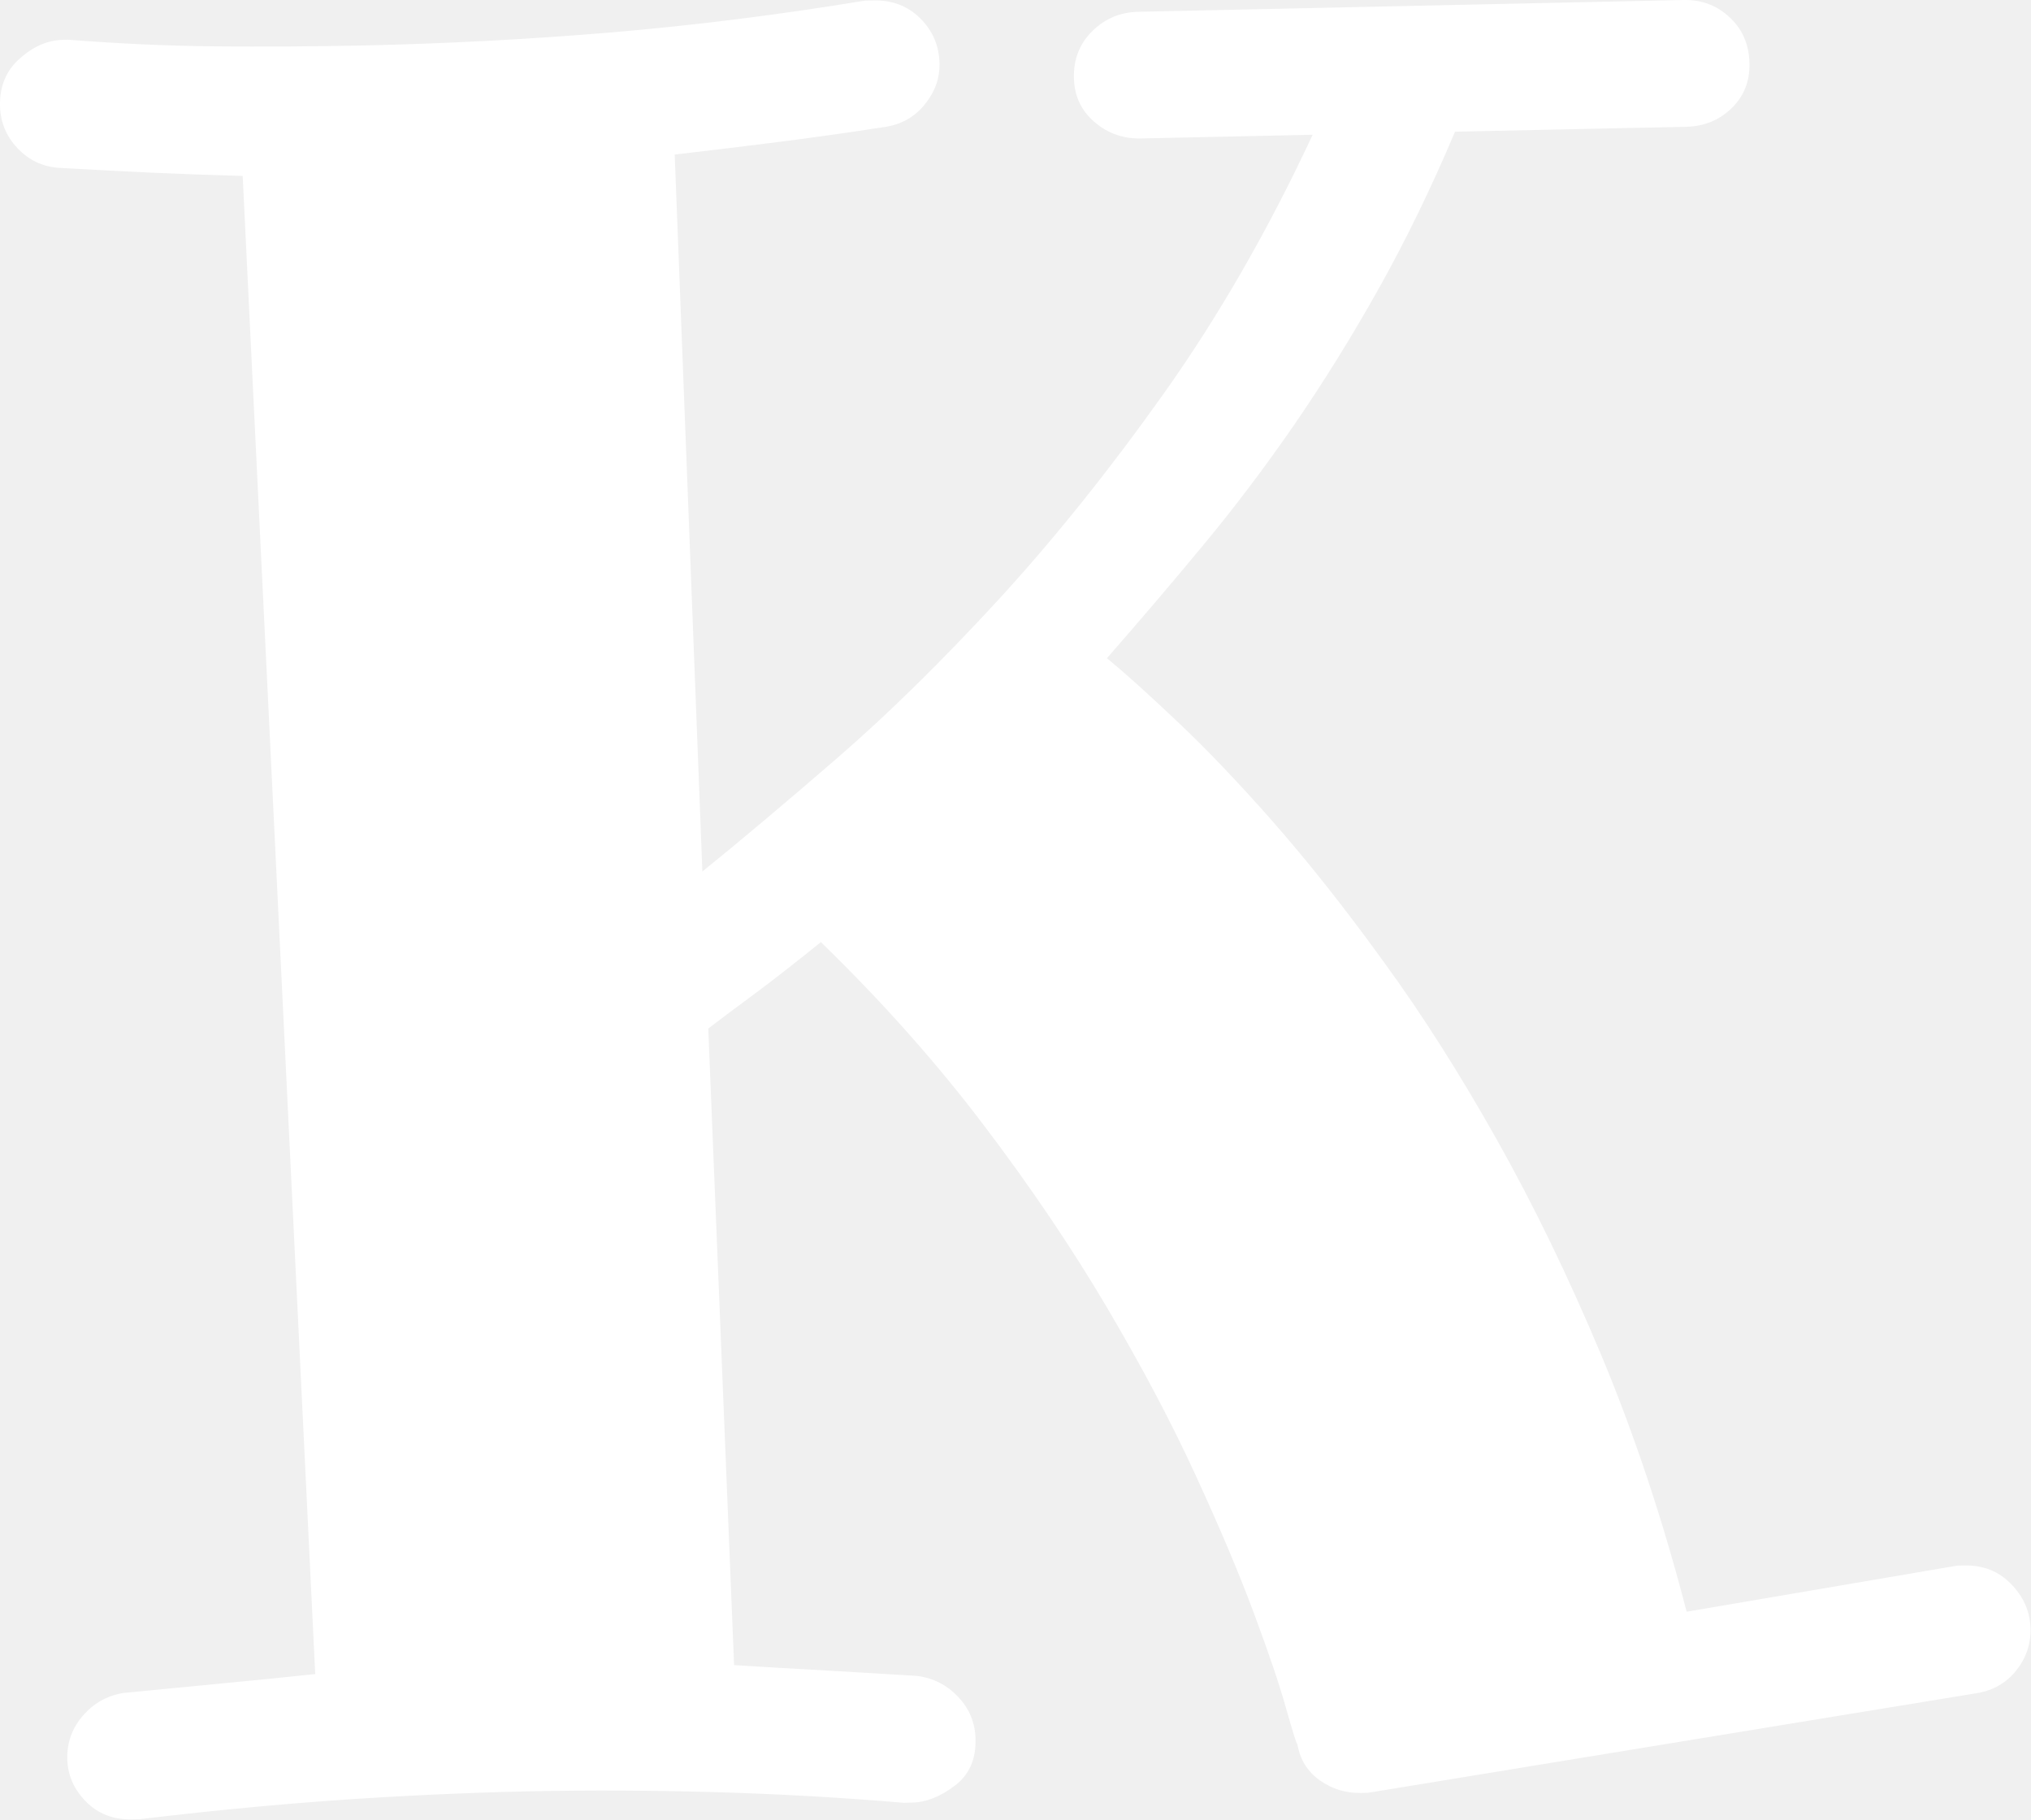
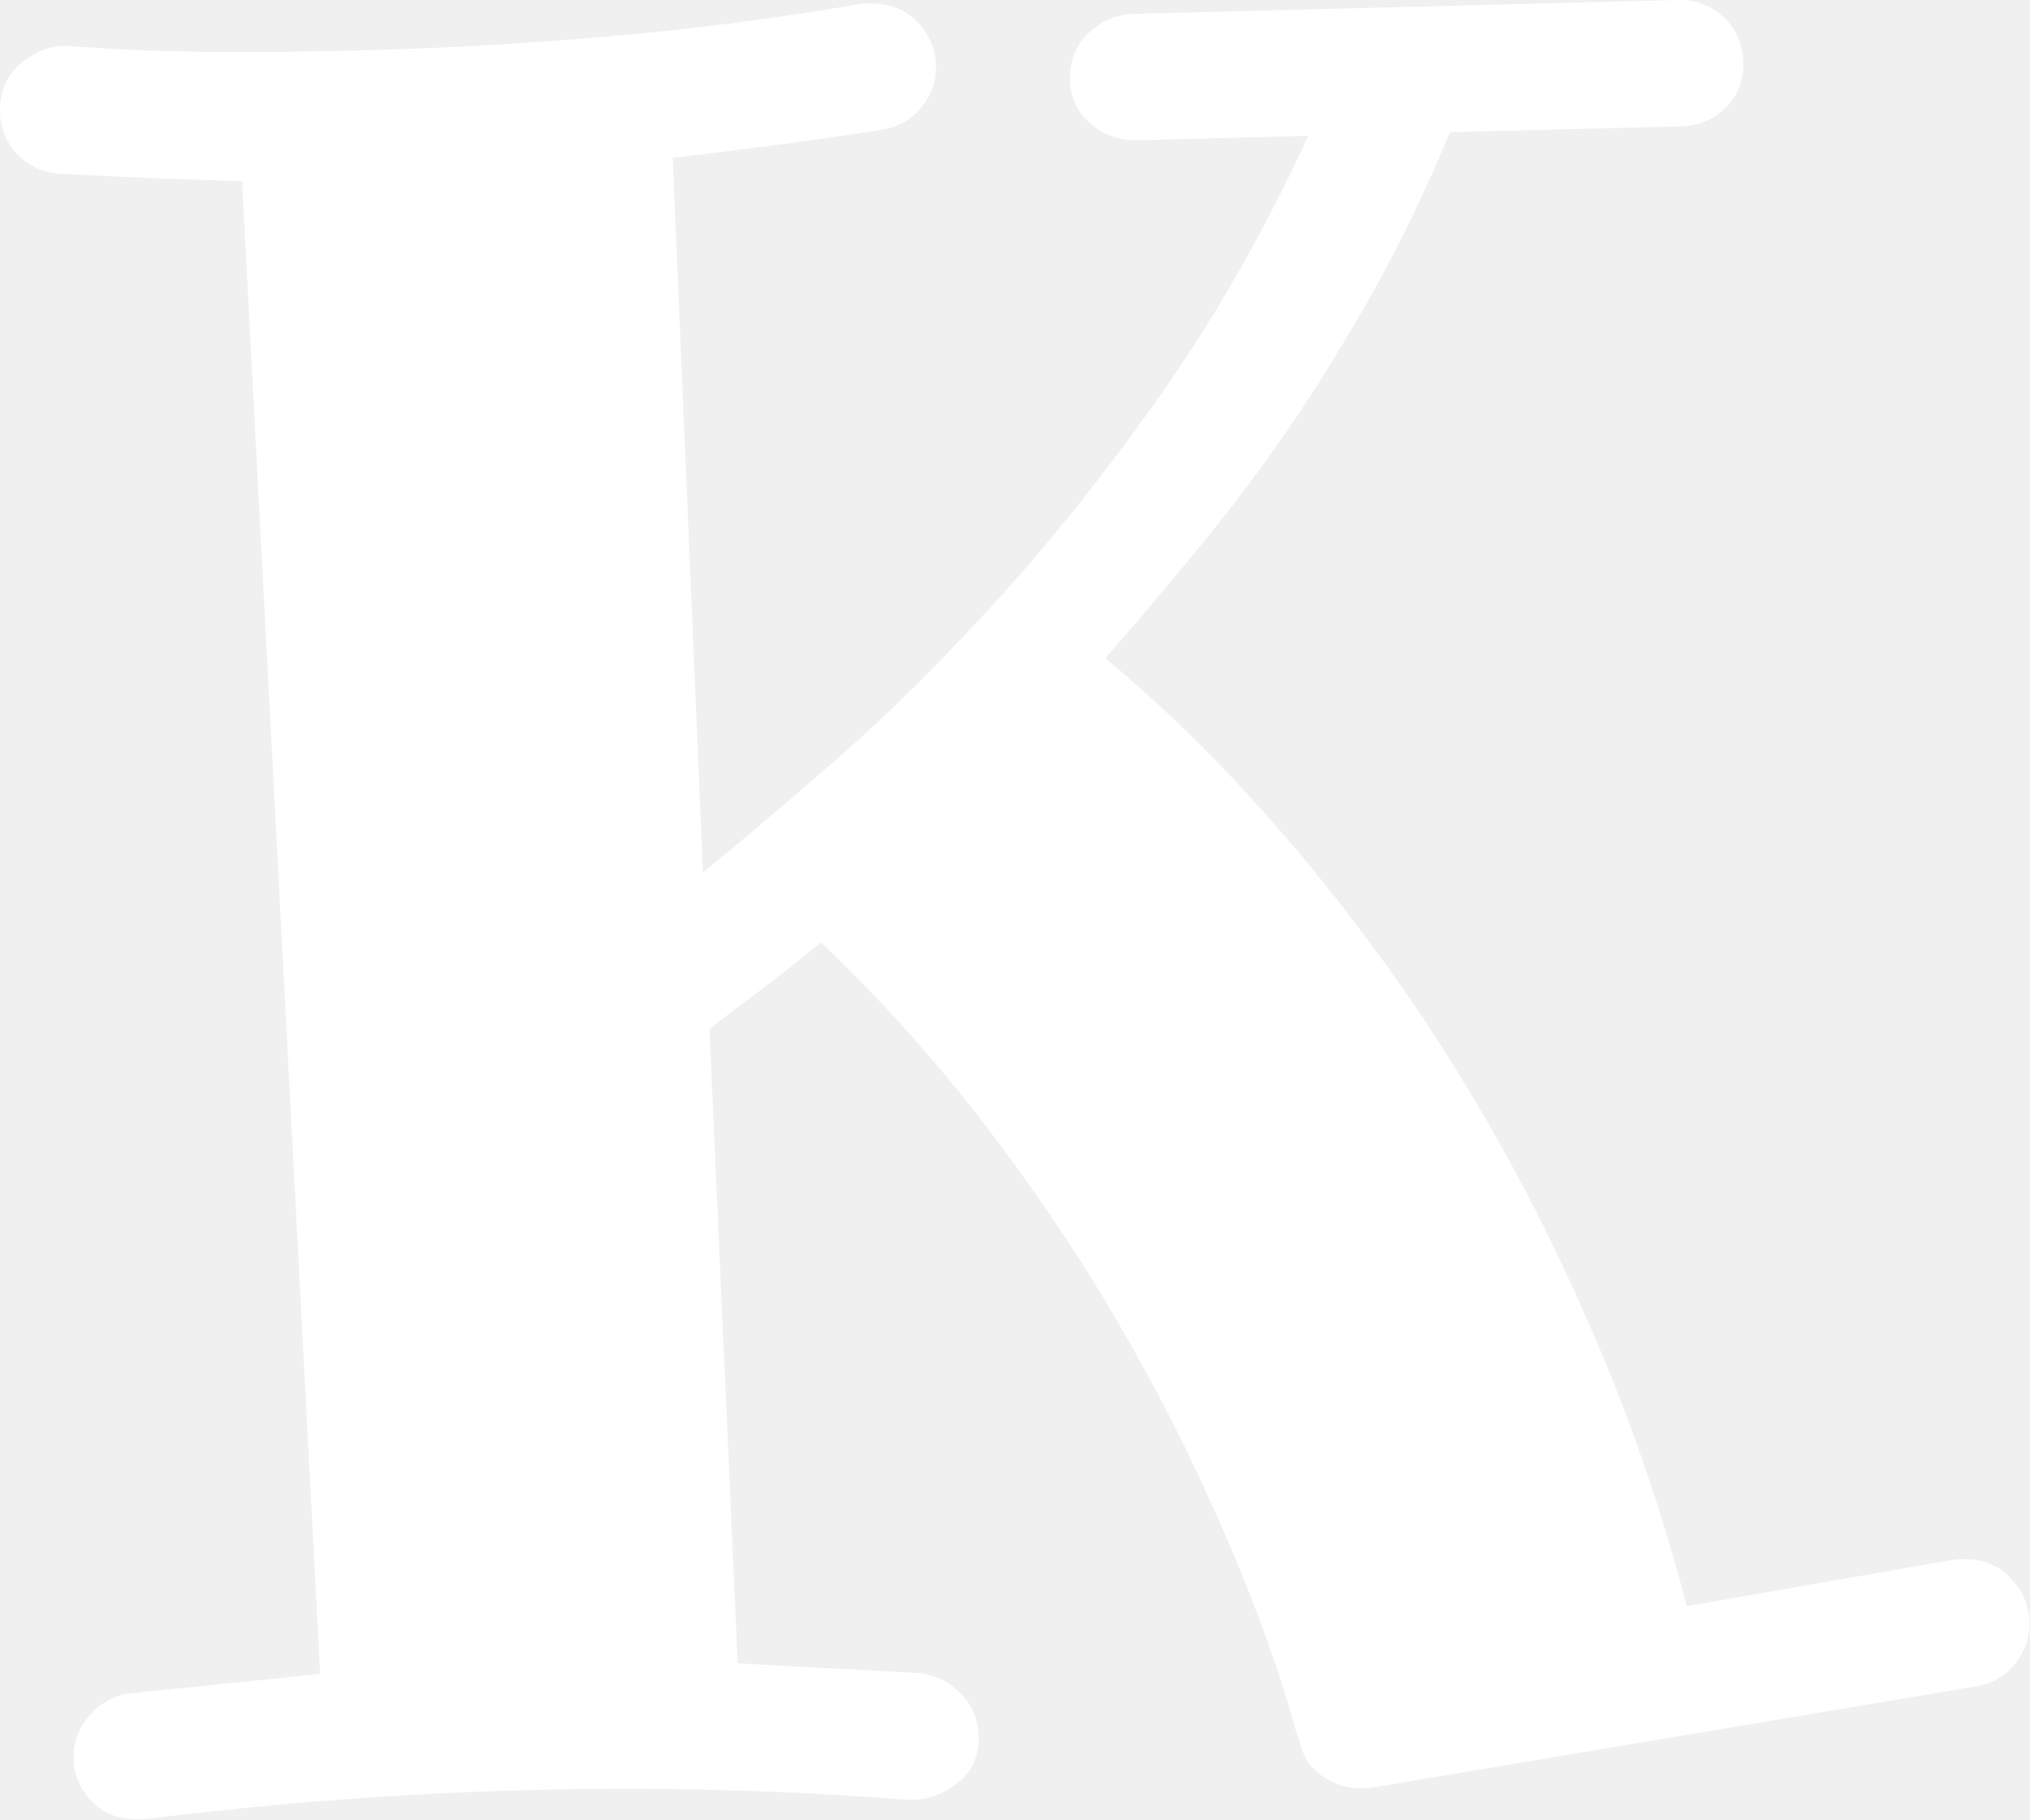
- <svg xmlns="http://www.w3.org/2000/svg" viewBox="0 0 165.2 148.0" width="165.2" height="148.0" role="img" aria-hidden="true">
-   <path fill="#fff" fill-rule="nonzero" d="M165.16 132.46C165.19 133.72 164.8 134.86 163.99 135.87C163.19 136.87 162.13 137.48 160.82 137.7L111.25 145.81L110.67 145.82C109.47 145.84 108.36 145.5 107.36 144.8C106.36 144.09 105.75 143.12 105.53 141.87C105.45 141.8 105.14 140.82 104.6 138.91C104.07 137.01 103.2 134.45 102.01 131.25C100.82 128.04 99.24 124.3 97.27 120.02C95.3 115.72 92.89 111.17 90.04 106.34C87.19 101.51 83.85 96.56 80.01 91.5C76.17 86.43 71.76 81.47 66.77 76.62C64.75 78.25 62.97 79.65 61.4 80.81C59.84 81.96 58.58 82.91 57.61 83.65L59.71 135.42C62.16 135.58 64.64 135.72 67.15 135.86C69.66 136 72.14 136.15 74.58 136.3C75.91 136.47 77.03 137.04 77.94 138.01C78.85 138.97 79.32 140.12 79.35 141.44C79.39 143.1 78.82 144.36 77.65 145.24C76.48 146.12 75.33 146.58 74.22 146.6L73.51 146.62C68.56 146.2 63.52 145.91 58.39 145.76C53.26 145.61 48.1 145.58 42.89 145.69C37.6 145.81 32.34 146.06 27.09 146.43C21.85 146.81 16.6 147.32 11.33 147.96L10.73 147.97C9.21 148 7.96 147.51 6.98 146.51C6 145.51 5.5 144.35 5.47 143.03C5.45 141.71 5.87 140.54 6.74 139.54C7.61 138.53 8.7 137.91 10.02 137.69C12.71 137.43 15.37 137.17 17.97 136.92C20.58 136.67 23.13 136.42 25.64 136.15L19.74 14.31C17.23 14.24 14.74 14.15 12.26 14.04C9.77 13.92 7.28 13.79 4.76 13.65C3.44 13.55 2.32 13.01 1.41 12.04C0.5 11.07 0.03 9.92 0 8.6C-0.03 7.02 0.5 5.73 1.61 4.76C2.71 3.77 3.89 3.26 5.14 3.24L5.54 3.23C9.51 3.54 13.48 3.73 17.44 3.77C21.41 3.81 25.43 3.78 29.52 3.7C36.25 3.55 43.02 3.2 49.81 2.63C56.6 2.05 63.45 1.19 70.36 0.05L71.07 0.04C72.58 0 73.84 0.49 74.85 1.49C75.86 2.49 76.39 3.72 76.42 5.18C76.44 6.37 76.05 7.46 75.24 8.47C74.44 9.47 73.39 10.09 72.07 10.31C69.11 10.77 66.21 11.18 63.37 11.54C60.54 11.9 57.71 12.24 54.88 12.57L57.13 70.88C60.24 68.37 63.89 65.29 68.08 61.67C72.26 58.05 76.62 53.76 81.17 48.82C85.72 43.87 90.22 38.25 94.68 31.98C99.13 25.71 103.16 18.7 106.77 10.96L92.8 11.26C91.35 11.29 90.08 10.84 89.01 9.91C87.93 8.98 87.38 7.78 87.35 6.32C87.32 4.81 87.82 3.54 88.85 2.53C89.88 1.51 91.13 0.99 92.58 0.96L136.95 0C138.41 -0.03 139.65 0.44 140.69 1.41C141.73 2.38 142.27 3.63 142.3 5.14C142.34 6.6 141.85 7.82 140.85 8.8C139.85 9.77 138.63 10.27 137.18 10.31L118.35 10.71C116.41 15.31 114.33 19.57 112.14 23.48C109.95 27.39 107.66 31.07 105.29 34.52C102.91 37.97 100.44 41.24 97.87 44.34C95.3 47.44 92.69 50.5 90.04 53.53C91.52 54.75 93.44 56.48 95.79 58.71C98.15 60.93 100.76 63.67 103.61 66.91C106.45 70.15 109.42 73.9 112.51 78.17C115.62 82.43 118.68 87.23 121.69 92.58C124.71 97.93 127.56 103.81 130.25 110.22C132.93 116.64 135.25 123.59 137.19 131.08L159.21 127.33L159.81 127.32C161.32 127.29 162.58 127.79 163.59 128.84C164.6 129.87 165.13 131.08 165.16 132.46ZM165.16 132.46" />
+ <svg xmlns="http://www.w3.org/2000/svg" viewBox="0 0 172.4 154.5" width="172.4" height="154.5" role="img" aria-hidden="true">
+   <path fill="#fff" fill-rule="nonzero" d="M172.35 137.71C172.38 139.02 171.98 140.2 171.15 141.26C170.32 142.31 169.22 142.95 167.86 143.18L116.31 151.83L115.7 151.84C114.46 151.87 113.32 151.53 112.28 150.8C111.23 150.07 110.59 149.05 110.36 147.75C110.27 147.68 109.95 146.65 109.39 144.68C108.82 142.7 107.91 140.04 106.65 136.7C105.41 133.37 103.74 129.48 101.66 125.03C99.59 120.59 97.07 115.86 94.09 110.84C91.1 105.82 87.6 100.69 83.59 95.43C79.57 90.18 74.95 85.04 69.74 80.02C67.65 81.72 65.8 83.17 64.18 84.38C62.57 85.59 61.26 86.58 60.25 87.36L62.65 141.23C65.2 141.38 67.78 141.52 70.4 141.66C73.01 141.79 75.58 141.93 78.12 142.07C79.5 142.25 80.67 142.83 81.62 143.83C82.58 144.84 83.07 146.02 83.11 147.4C83.15 149.12 82.56 150.45 81.35 151.38C80.13 152.3 78.94 152.77 77.78 152.8L77.05 152.82C71.89 152.41 66.65 152.14 61.32 152C55.99 151.85 50.61 151.85 45.19 151.99C39.69 152.13 34.21 152.4 28.76 152.82C23.3 153.23 17.83 153.78 12.36 154.46L11.73 154.48C10.15 154.52 8.86 154.02 7.83 152.99C6.81 151.95 6.28 150.74 6.25 149.36C6.22 147.99 6.65 146.77 7.54 145.72C8.45 144.66 9.58 144.02 10.95 143.79C13.76 143.5 16.52 143.22 19.23 142.95C21.94 142.69 24.59 142.41 27.19 142.12L20.56 15.38C17.94 15.31 15.35 15.23 12.77 15.12C10.19 15.01 7.6 14.88 4.99 14.74C3.6 14.64 2.43 14.09 1.47 13.09C0.52 12.08 0.03 10.89 0 9.51C-0.04 7.86 0.5 6.52 1.65 5.5C2.8 4.48 4.02 3.94 5.32 3.9L5.74 3.9C9.87 4.21 14 4.38 18.13 4.41C22.25 4.44 26.44 4.39 30.69 4.28C37.7 4.1 44.74 3.7 51.81 3.09C58.87 2.47 65.99 1.55 73.16 0.32L73.9 0.3C75.47 0.26 76.79 0.76 77.85 1.81C78.9 2.84 79.45 4.12 79.49 5.63C79.53 6.87 79.13 8.01 78.29 9.06C77.46 10.12 76.36 10.77 74.99 11C71.9 11.49 68.9 11.92 65.95 12.31C63.01 12.69 60.07 13.06 57.13 13.41L59.7 74.09C62.93 71.46 66.71 68.25 71.05 64.47C75.39 60.68 79.91 56.2 84.62 51.02C89.34 45.86 94.01 40 98.61 33.46C103.22 26.91 107.39 19.61 111.11 11.53L96.58 11.91C95.07 11.94 93.74 11.47 92.62 10.5C91.5 9.54 90.91 8.29 90.87 6.78C90.84 5.2 91.36 3.88 92.43 2.83C93.5 1.77 94.8 1.21 96.31 1.18L142.47 0C143.98 -0.04 145.29 0.44 146.37 1.45C147.46 2.46 148.02 3.75 148.05 5.32C148.09 6.84 147.6 8.1 146.57 9.13C145.53 10.15 144.26 10.69 142.75 10.73L123.15 11.22C121.14 16.02 119.01 20.46 116.74 24.54C114.47 28.62 112.11 32.46 109.66 36.06C107.2 39.65 104.65 43.07 101.98 46.31C99.32 49.54 96.62 52.73 93.88 55.9C95.42 57.16 97.43 58.94 99.89 61.25C102.35 63.57 105.07 66.41 108.04 69.77C111.02 73.13 114.13 77.02 117.36 81.44C120.6 85.86 123.8 90.84 126.97 96.39C130.13 101.94 133.12 108.05 135.94 114.72C138.76 121.4 141.2 128.62 143.26 136.38L166.13 132.4L166.76 132.39C168.33 132.35 169.65 132.86 170.7 133.94C171.77 135.02 172.32 136.27 172.35 137.71ZM172.35 137.71" />
</svg>
